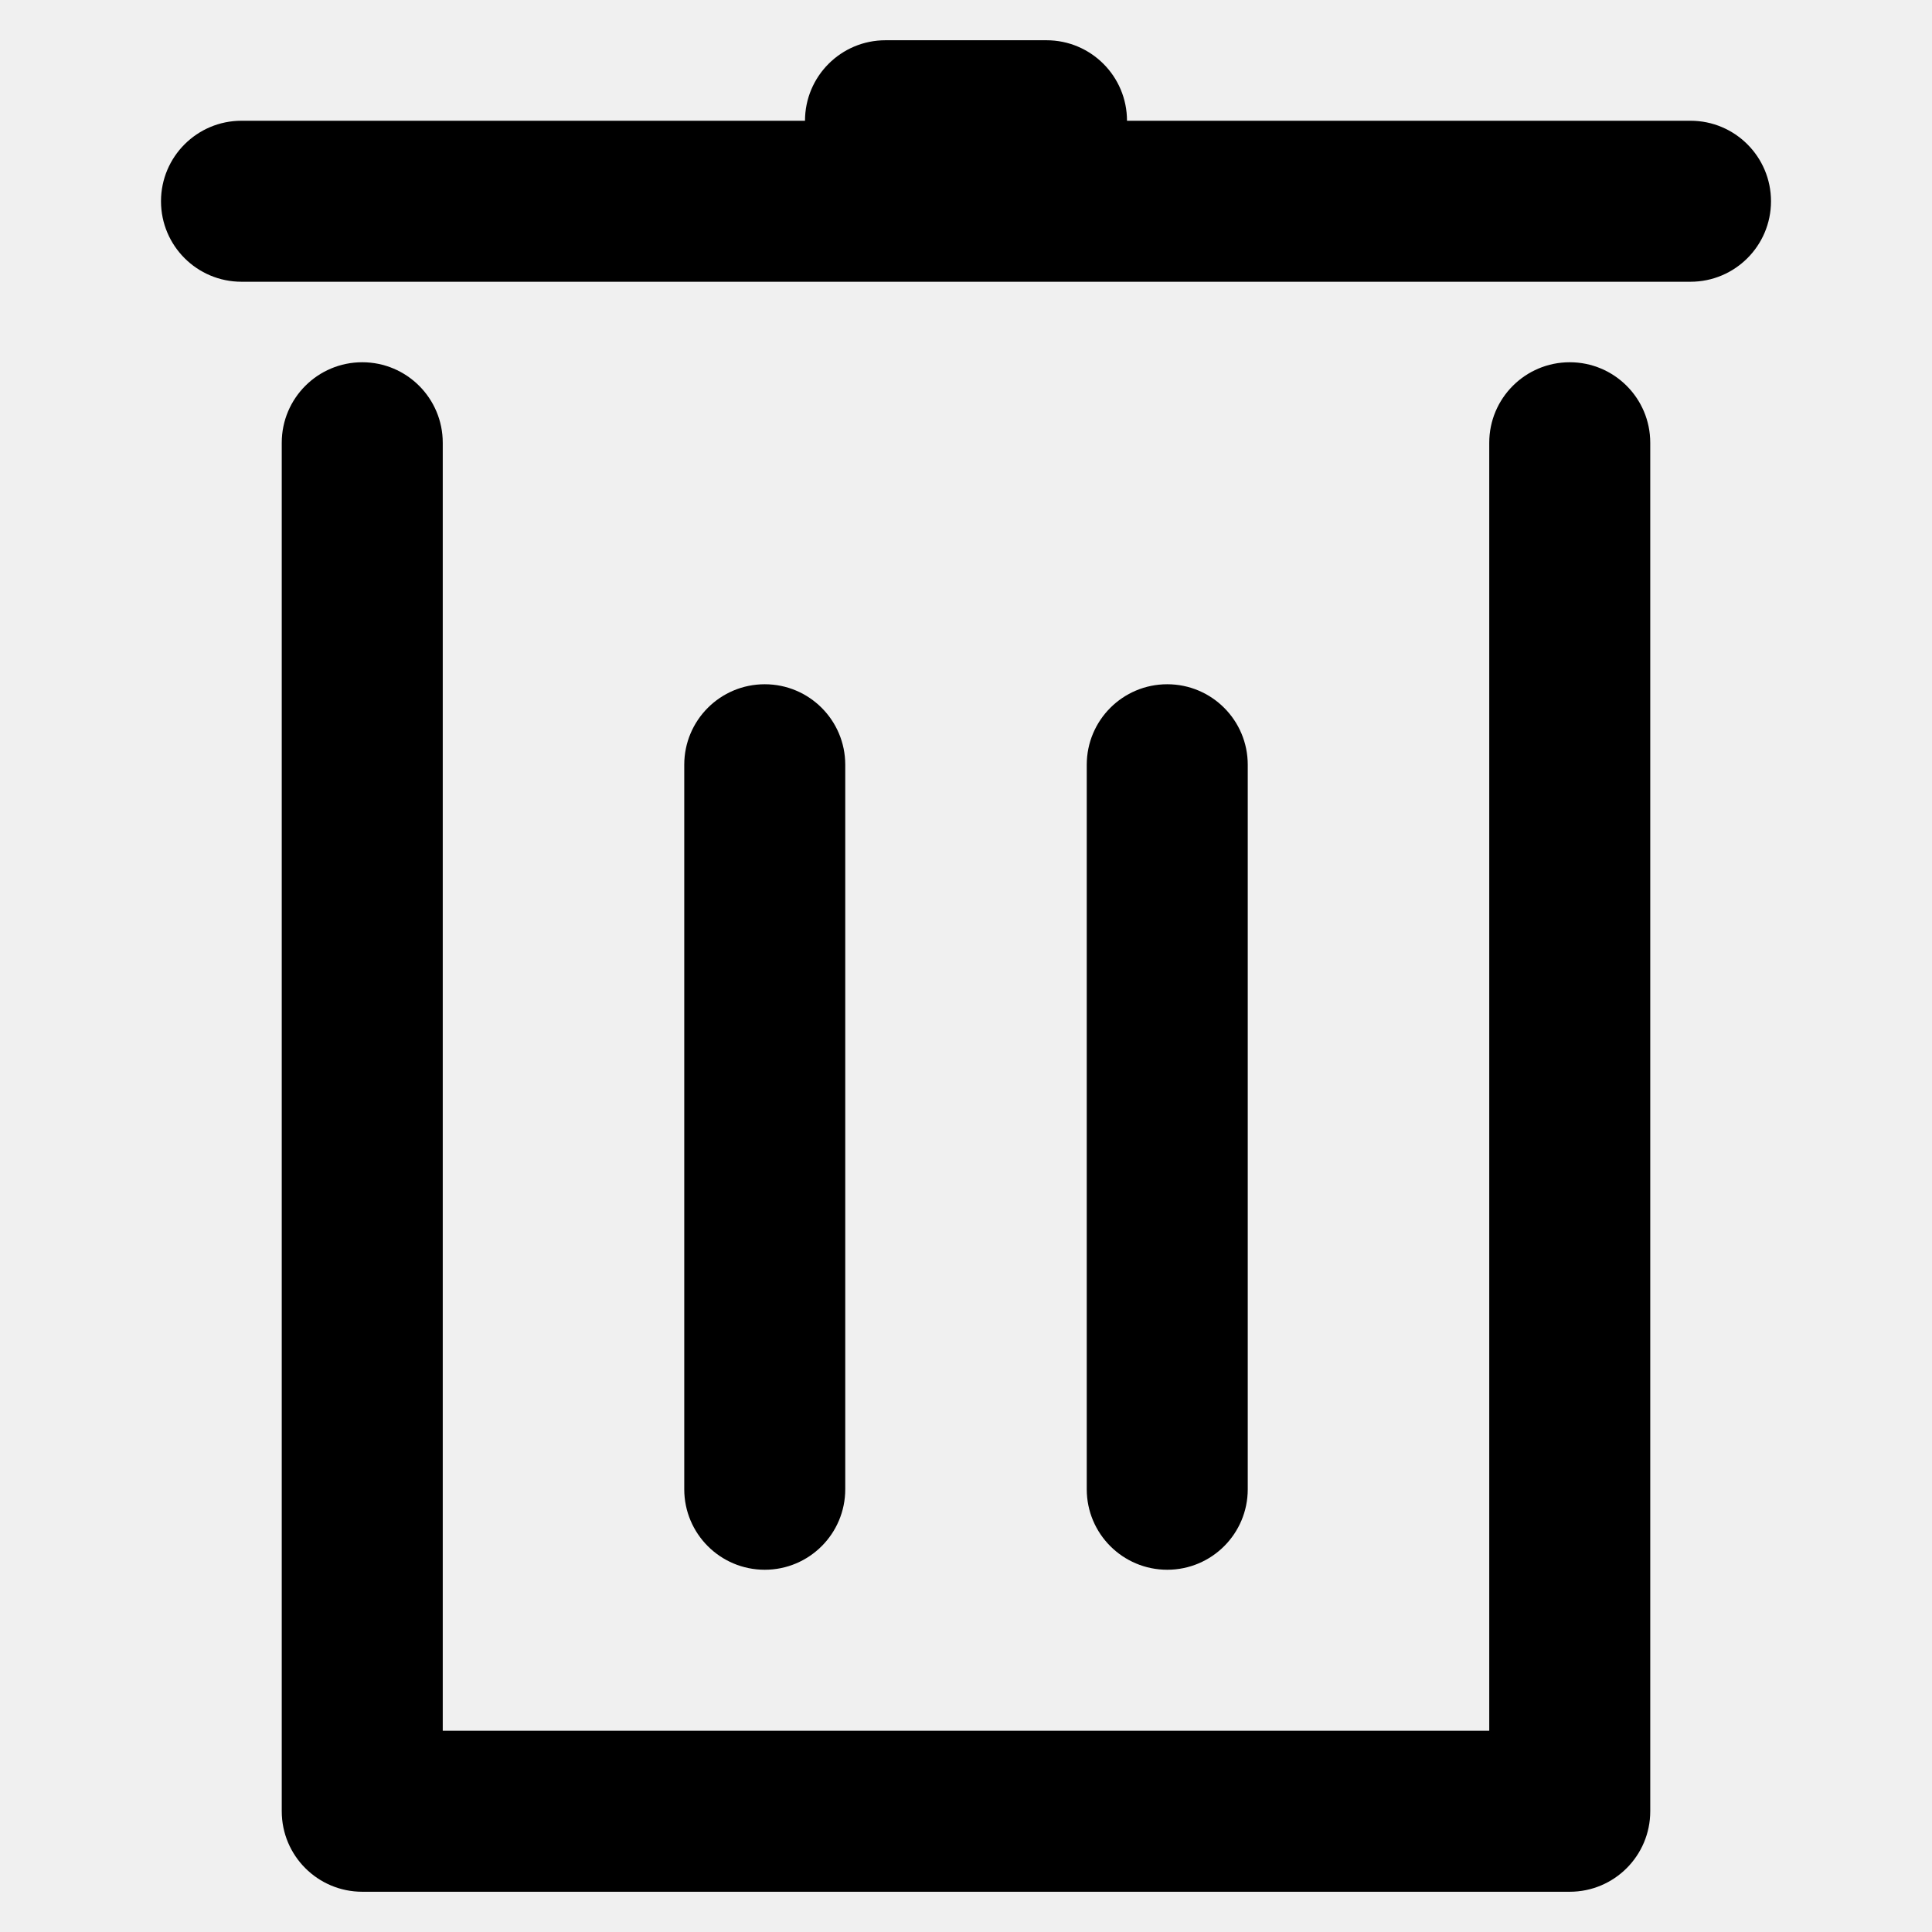
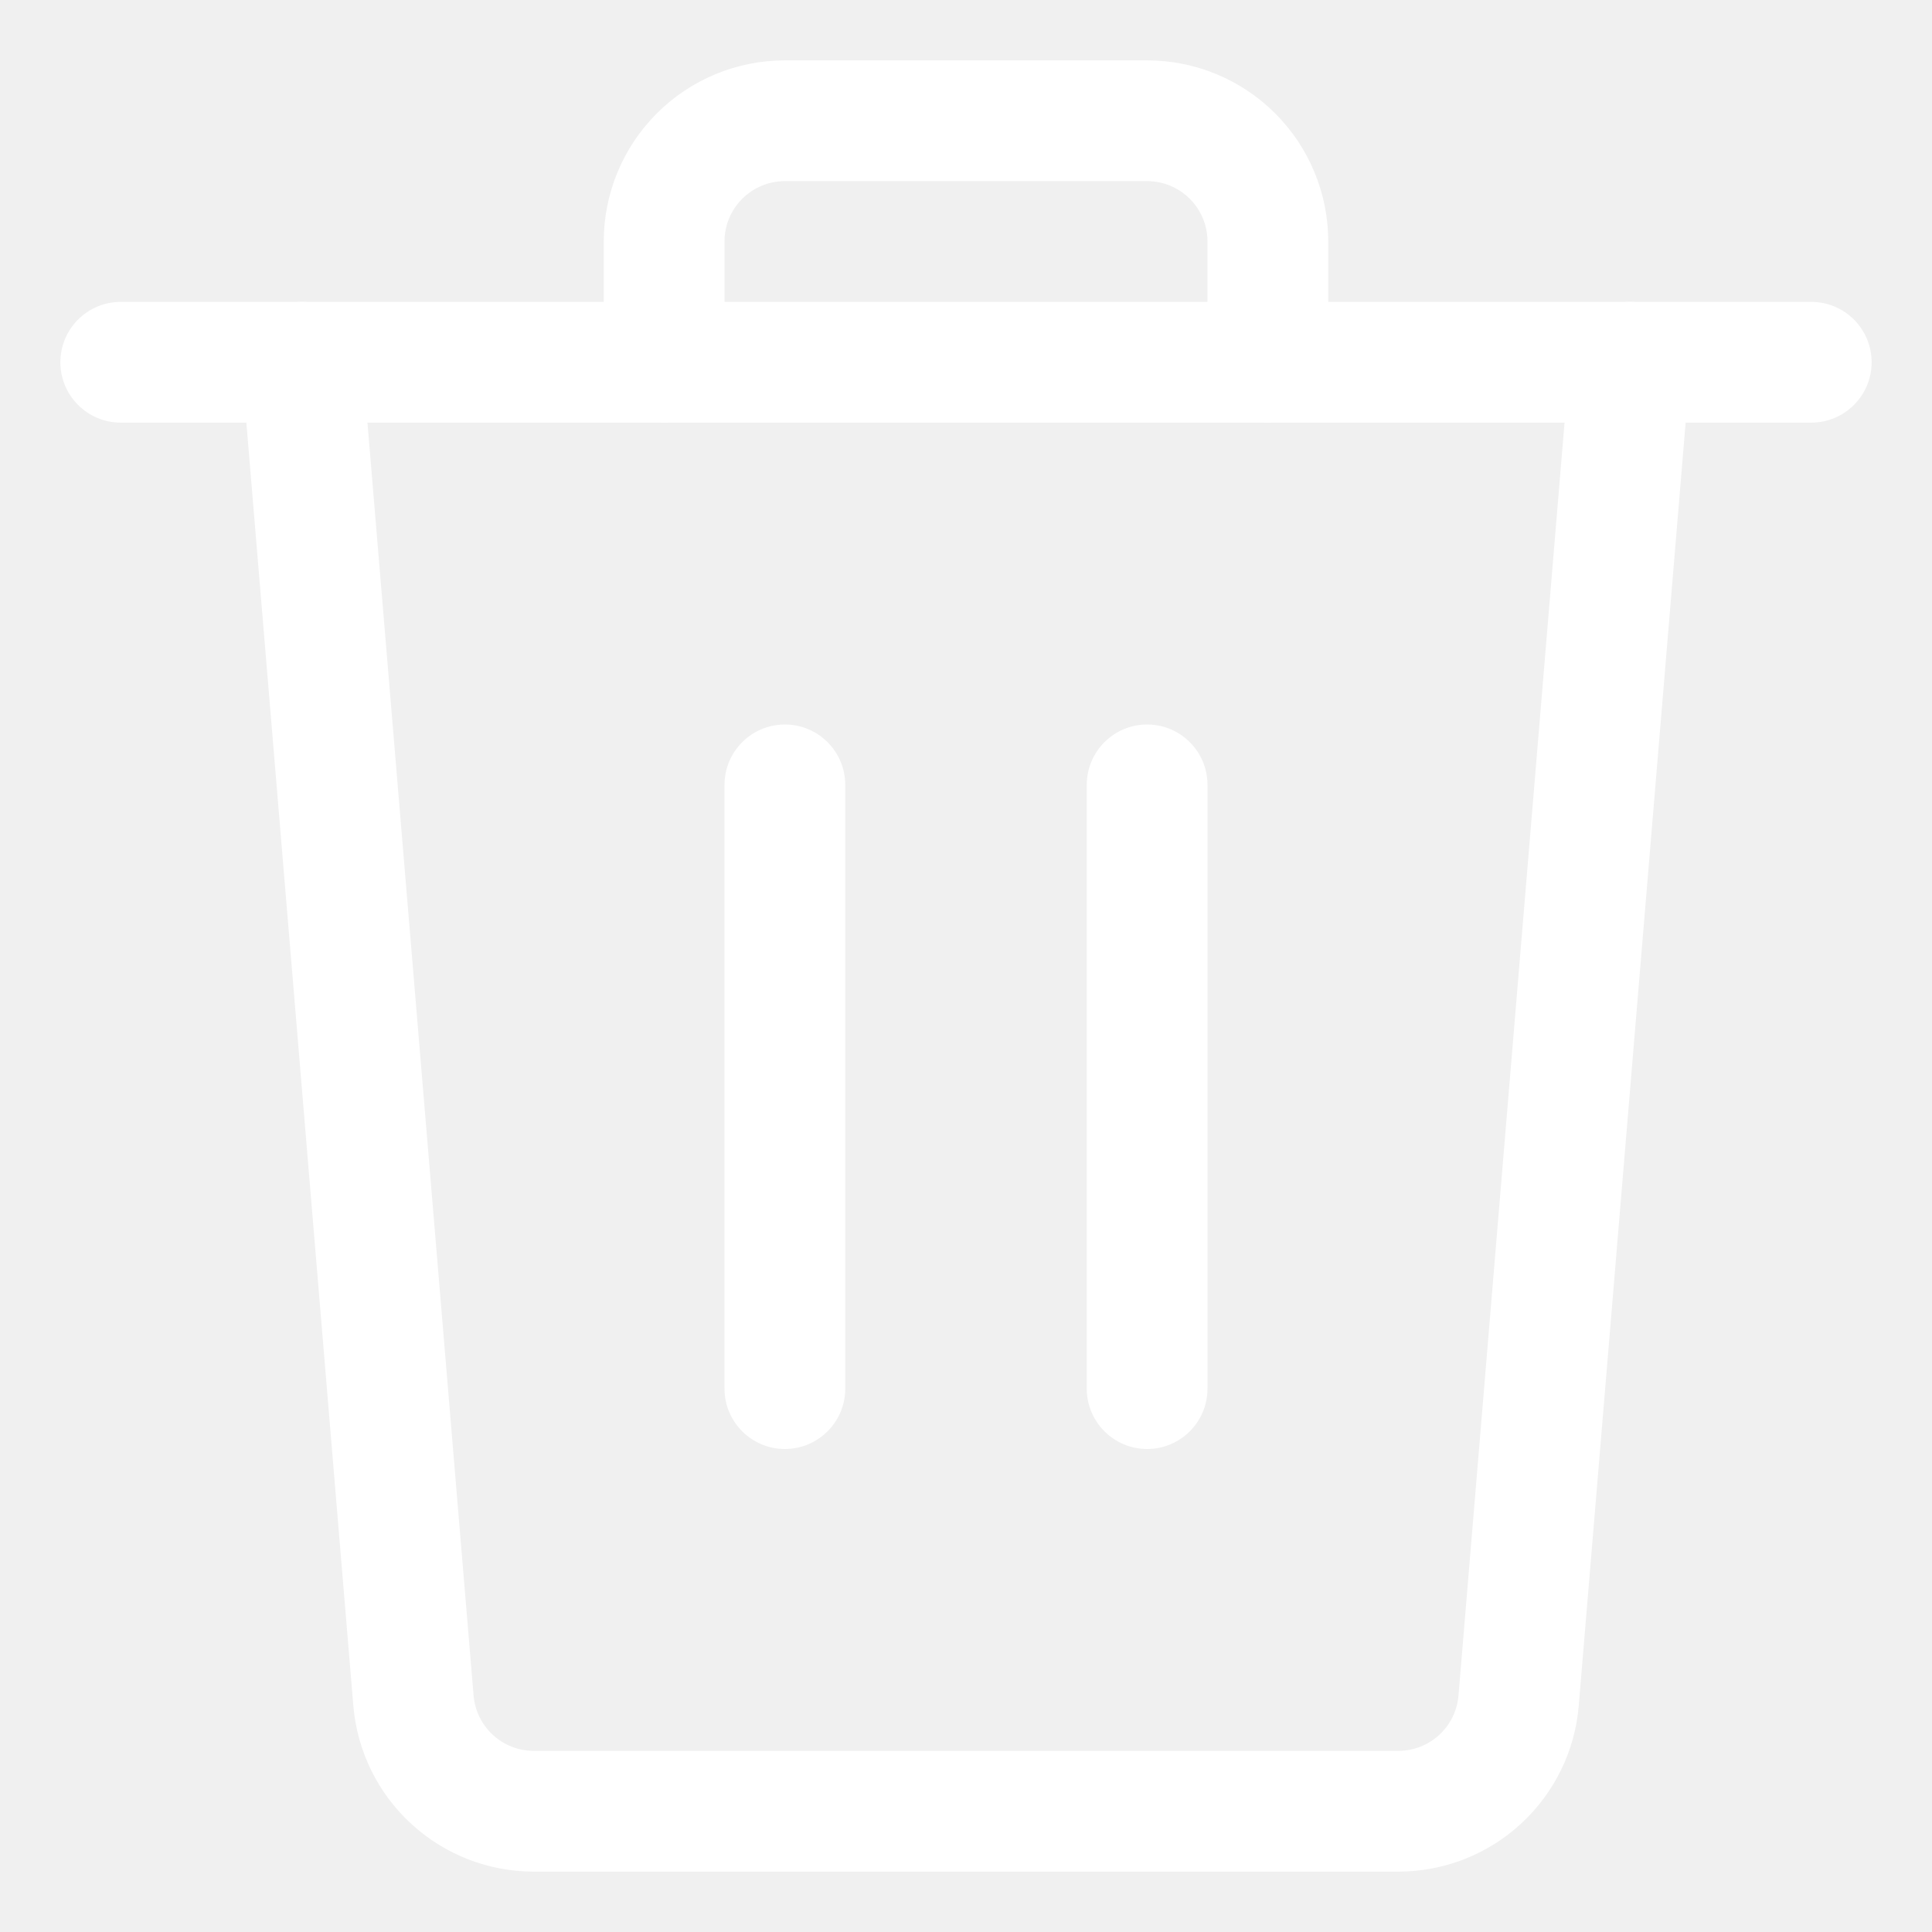
- <svg xmlns="http://www.w3.org/2000/svg" fill="#000000" width="800px" height="800px" viewBox="0 0 48 48" data-name="Layer 1" id="Layer_1">
-   <path d="M42,3H28a2,2,0,0,0-2-2H22a2,2,0,0,0-2,2H6A2,2,0,0,0,6,7H42a2,2,0,0,0,0-4Z" />
-   <path d="M39,9a2,2,0,0,0-2,2V43H11V11a2,2,0,0,0-4,0V45a2,2,0,0,0,2,2H39a2,2,0,0,0,2-2V11A2,2,0,0,0,39,9Z" />
-   <path d="M21,37V19a2,2,0,0,0-4,0V37a2,2,0,0,0,4,0Z" />
-   <path d="M31,37V19a2,2,0,0,0-4,0V37a2,2,0,0,0,4,0Z" />
+ <svg xmlns="http://www.w3.org/2000/svg" viewBox="0 0 24 24" fill="none">
+   <g id="SVGRepo_bgCarrier" stroke-width="0" />
+   <g id="SVGRepo_tracerCarrier" stroke-linecap="round" stroke-linejoin="round" />
+   <g id="SVGRepo_iconCarrier">
+     <path d="M1.5 3.75C1.086 3.75 0.75 4.086 0.75 4.5C0.75 4.914 1.086 5.25 1.5 5.25V3.75ZM22.5 5.25C22.914 5.25 23.25 4.914 23.25 4.5C23.25 4.086 22.914 3.75 22.5 3.75V5.25ZM1.5 5.25H22.5V3.75H1.5V5.25Z" fill="#ffffff" />
+     <path d="M9.75 1.5V0.75V1.5ZM8.25 3H7.5H8.25ZM7.5 4.5C7.5 4.914 7.836 5.25 8.25 5.25C8.664 5.25 9 4.914 9 4.5H7.5ZM15 4.5C15 4.914 15.336 5.25 15.75 5.25C16.164 5.25 16.5 4.914 16.5 4.5H15ZM15.75 3H16.5H15.75ZM14.25 0.75H9.75V2.25H14.25V0.75ZM9.75 0.75C9.153 0.75 8.581 0.987 8.159 1.409L9.22 2.47C9.36 2.329 9.551 2.25 9.75 2.25V0.75ZM8.159 1.409C7.737 1.831 7.5 2.403 7.5 3H9C9 2.801 9.079 2.61 9.22 2.47L8.159 1.409ZM7.5 3V4.5H9V3H7.5ZM16.5 4.5V3H15V4.5H16.5ZM16.5 3C16.5 2.403 16.263 1.831 15.841 1.409L14.78 2.47C14.921 2.61 15 2.801 15 3H16.5ZM15.841 1.409C15.419 0.987 14.847 0.75 14.25 0.75V2.25C14.449 2.25 14.64 2.329 14.78 2.47L15.841 1.409Z" fill="#ffffff" />
+     <path d="M9 17.25C9 17.664 9.336 18 9.75 18C10.164 18 10.5 17.664 10.5 17.25H9ZM10.5 9.75C10.5 9.336 10.164 9 9.75 9C9.336 9 9 9.336 9 9.75H10.5ZM10.5 17.25V9.75H9V17.25H10.5Z" fill="#ffffff" />
+     <path d="M13.5 17.25C13.5 17.664 13.836 18 14.25 18C14.664 18 15 17.664 15 17.25H13.5ZM15 9.75C15 9.336 14.664 9 14.25 9C13.836 9 13.5 9.336 13.5 9.75H15ZM15 17.25V9.75H13.5V17.25H15Z" fill="#ffffff" />
+     <path d="M18.865 21.124L18.118 21.062L18.118 21.062L18.865 21.124ZM17.37 22.5L17.37 21.75H17.37V22.5ZM6.631 22.5V21.75H6.631L6.631 22.5ZM5.136 21.124L5.883 21.062L5.883 21.062L5.136 21.124ZM4.497 4.438C4.463 4.025 4.1 3.718 3.688 3.753C3.275 3.787 2.968 4.15 3.003 4.562L4.497 4.438ZM20.997 4.562C21.032 4.149 20.725 3.787 20.312 3.753C19.899 3.718 19.537 4.025 19.503 4.438L20.997 4.562ZM18.118 21.062C18.102 21.25 18.017 21.424 17.878 21.552L18.894 22.655C19.309 22.273 19.566 21.749 19.612 21.186L18.118 21.062ZM17.878 21.552C17.74 21.679 17.558 21.75 17.37 21.75L17.37 23.25C17.934 23.25 18.479 23.038 18.894 22.655L17.878 21.552ZM17.37 21.75H6.631V23.25H17.37V21.75ZM6.631 21.75C6.443 21.75 6.261 21.679 6.123 21.552L5.107 22.655C5.523 23.038 6.066 23.25 6.631 23.25L6.631 21.75ZM6.123 21.552C5.984 21.424 5.899 21.25 5.883 21.062L4.389 21.186C4.435 21.749 4.692 22.273 5.107 22.655L6.123 21.552ZM5.883 21.062L4.497 4.438L3.003 4.562L4.389 21.186L5.883 21.062ZM19.503 4.438L18.118 21.062L19.612 21.186L20.997 4.562L19.503 4.438Z" fill="#ffffff" />
+   </g>
</svg>
